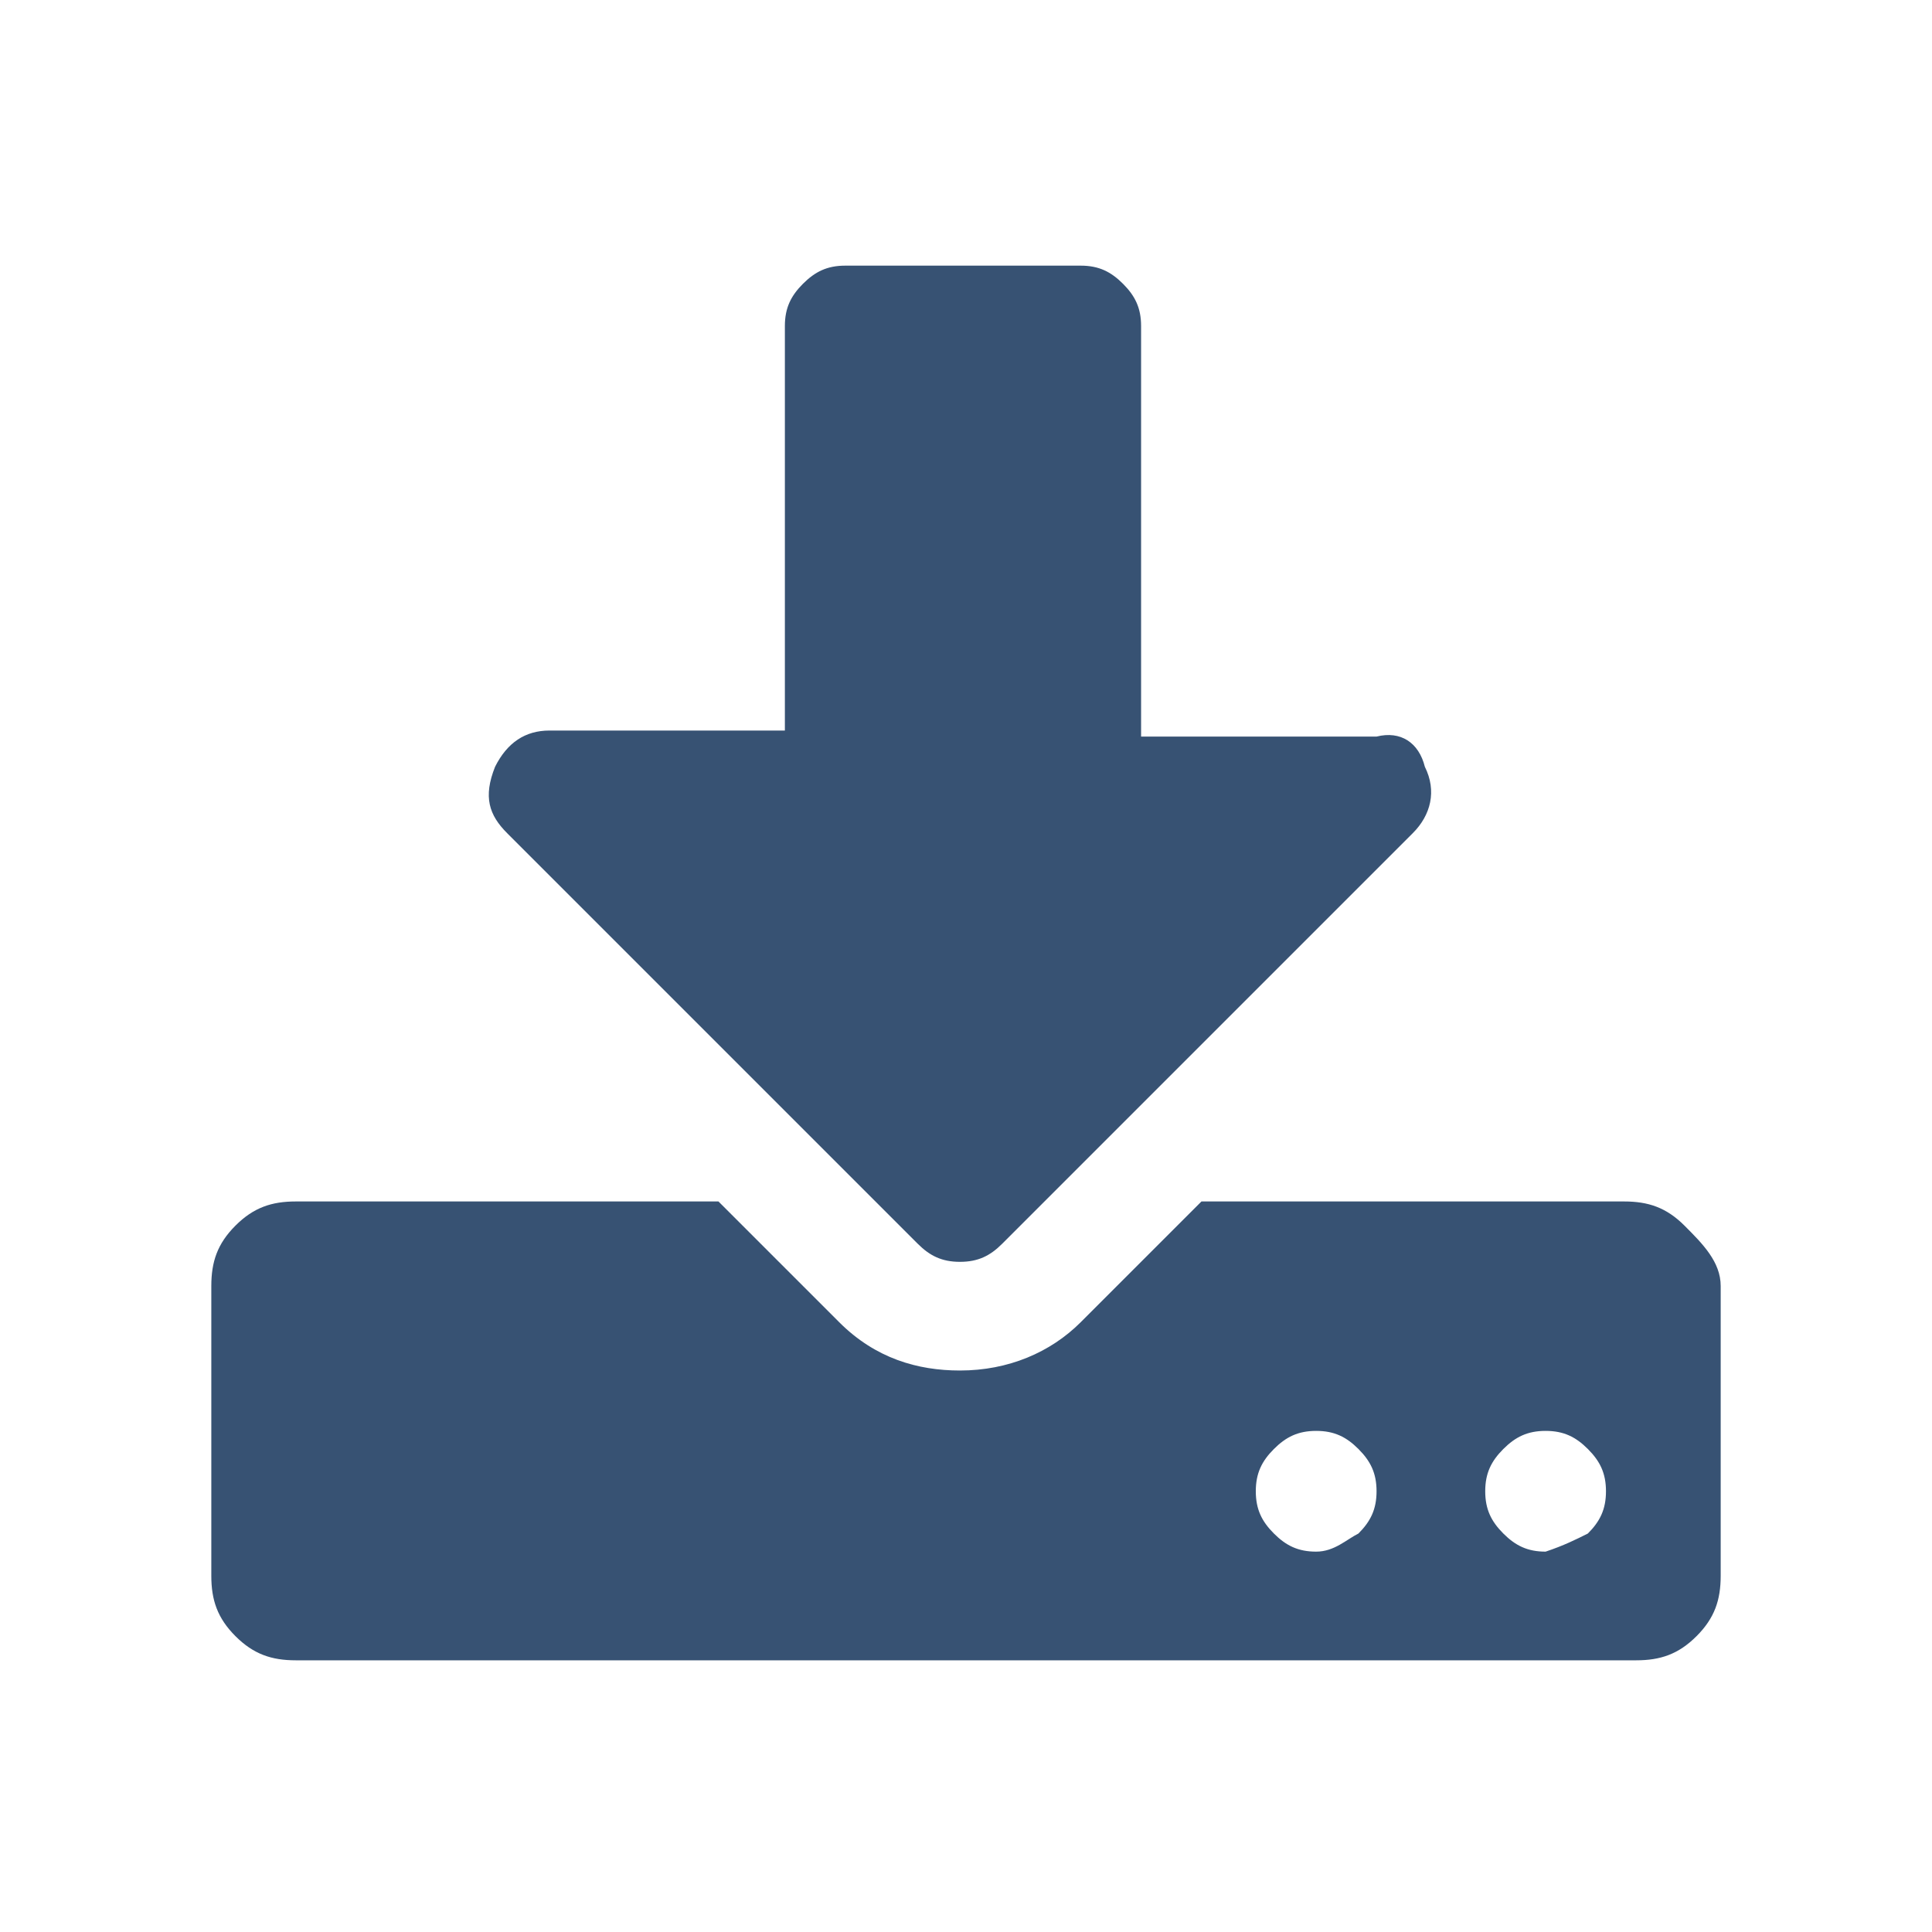
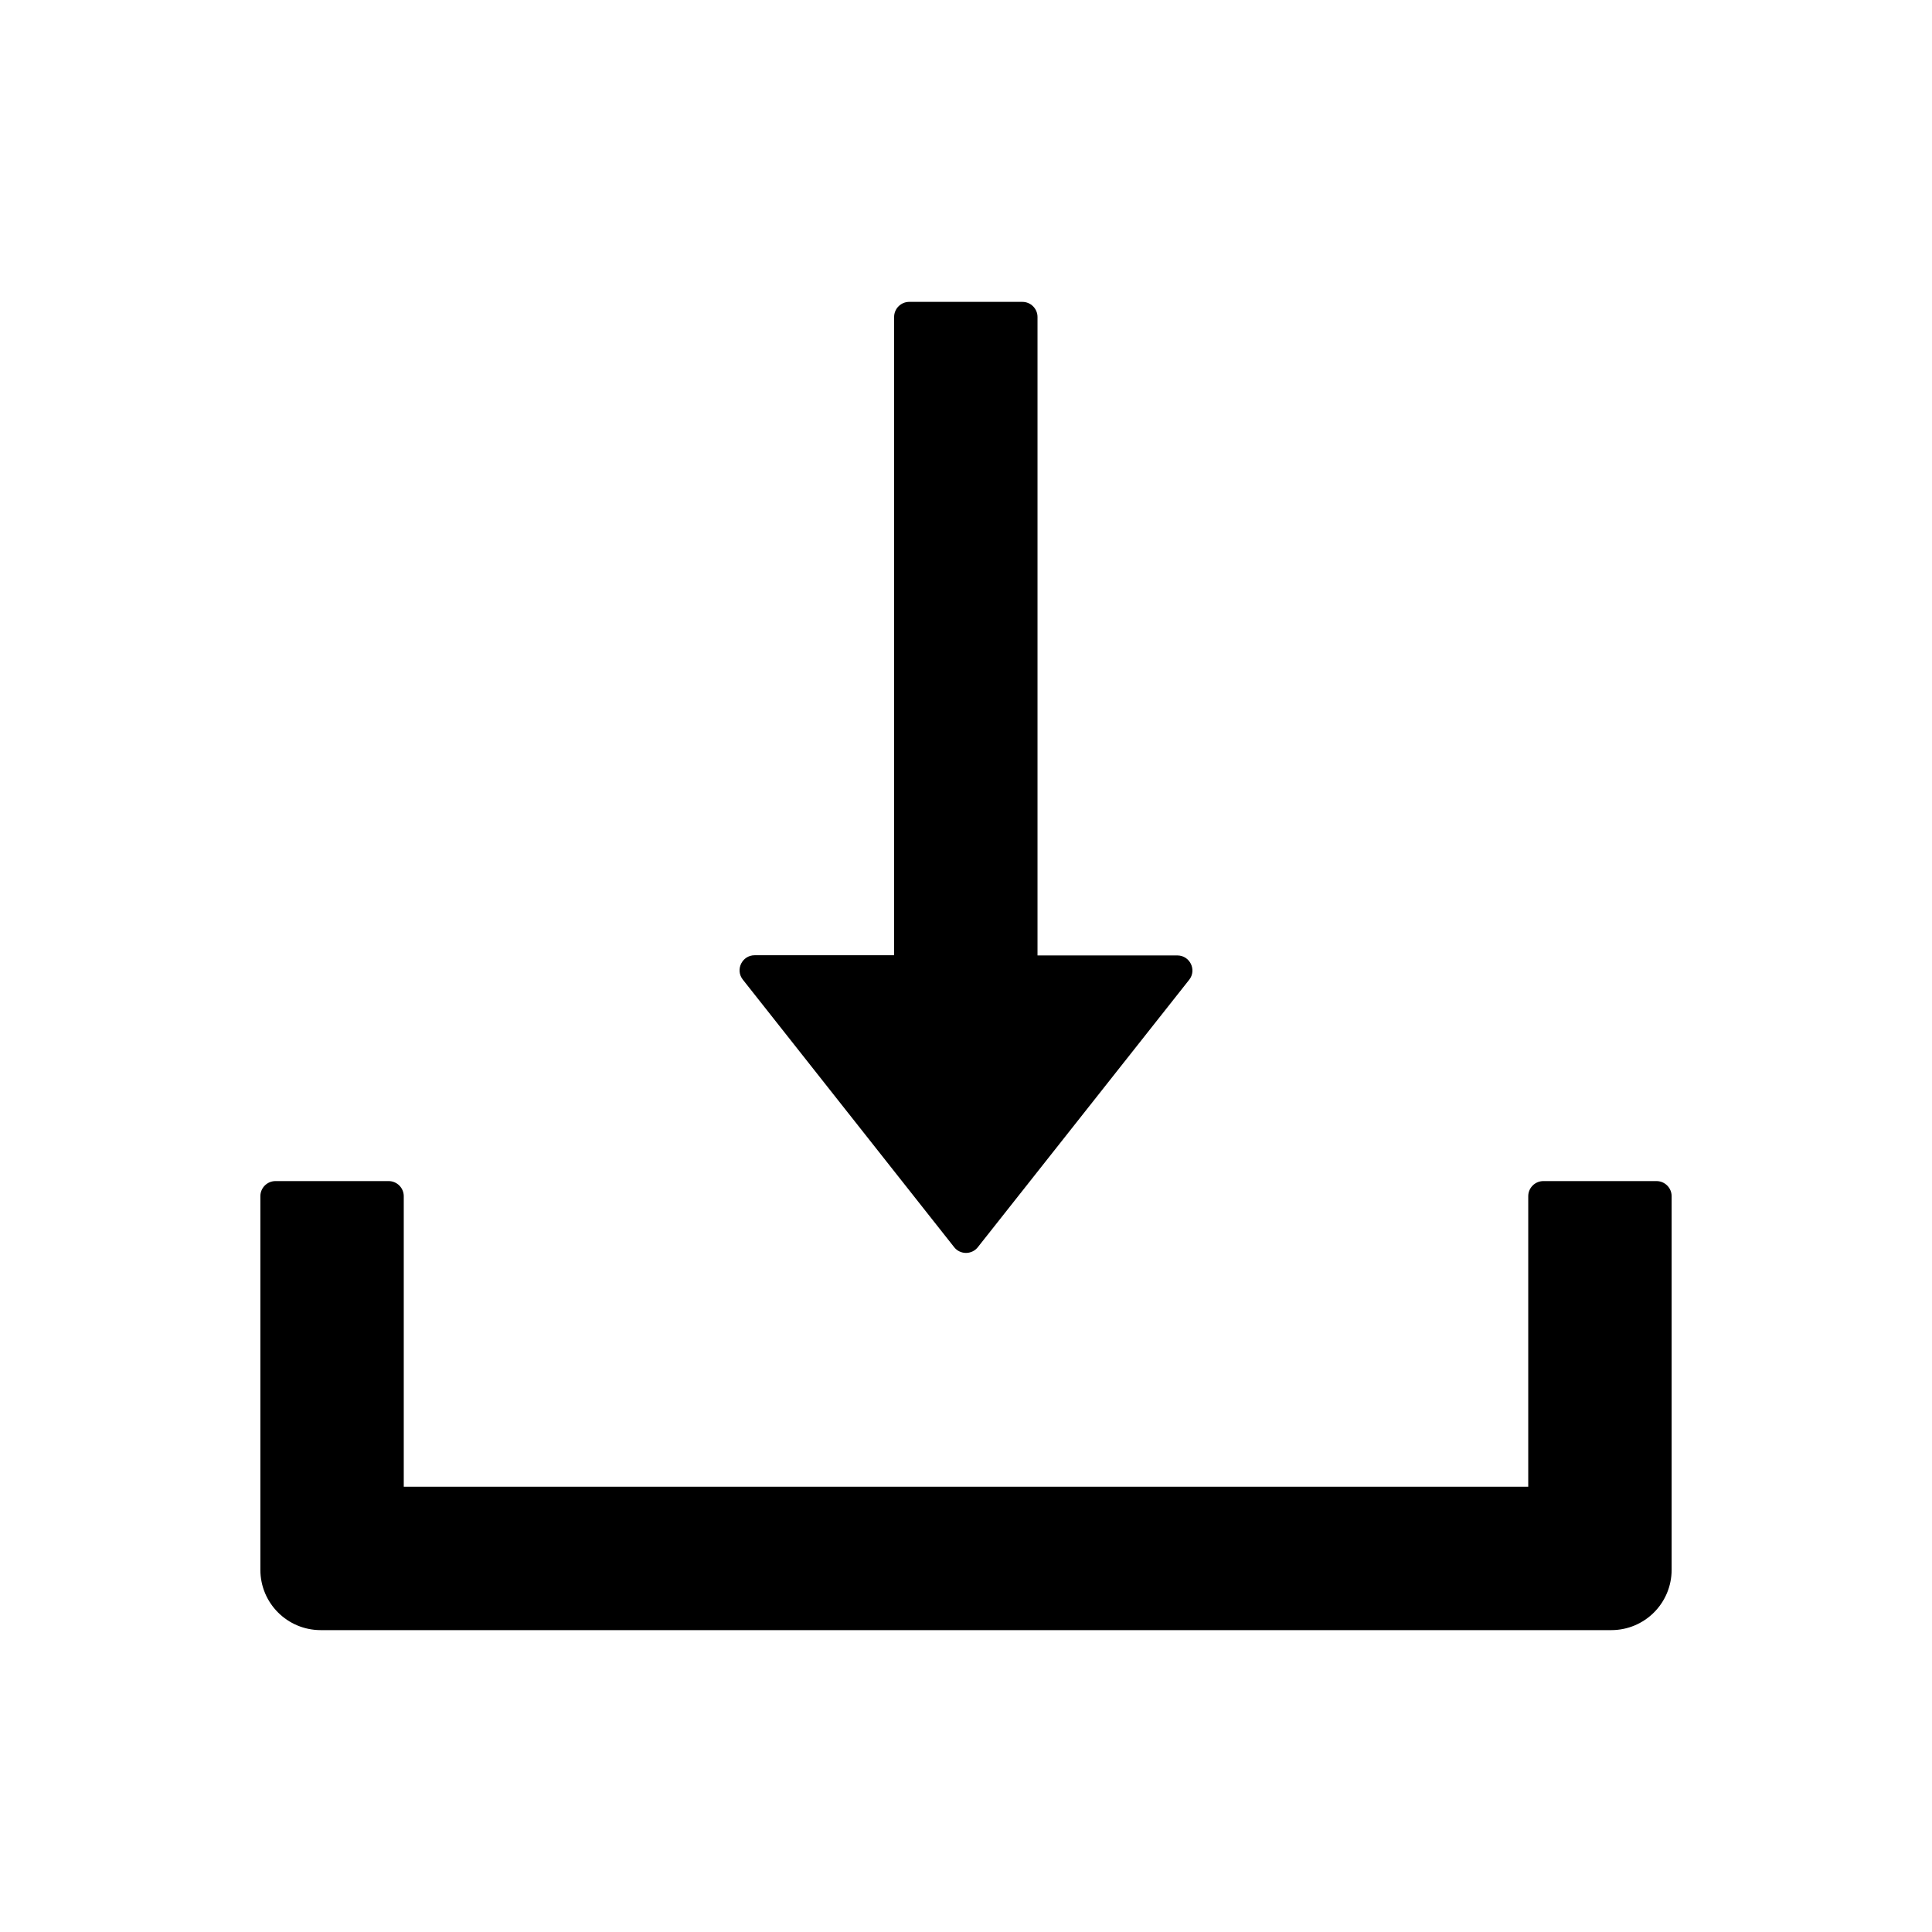
- <svg xmlns="http://www.w3.org/2000/svg" viewBox="0 0 32 32">
-   <path fill="#375273" d="M28.5 21.3v4.8c0 .4-.1.7-.4 1s-.6.4-1 .4H4.9c-.4 0-.7-.1-1-.4s-.4-.6-.4-1v-4.8c0-.4.1-.7.4-1s.6-.4 1-.4h7l2 2c.6.6 1.3.8 2 .8.8 0 1.5-.3 2-.8l2-2h7c.4 0 .7.1 1 .4s.6.6.6 1zm-4.9-8.6c.2.4.1.8-.2 1.1l-6.8 6.8c-.2.2-.4.3-.7.3-.3 0-.5-.1-.7-.3l-6.8-6.8c-.3-.3-.4-.6-.2-1.1.2-.4.5-.6.9-.6H13V5.4c0-.3.1-.5.3-.7.2-.2.4-.3.7-.3h3.9c.3 0 .5.1.7.3s.3.4.3.7v6.8h3.9c.4-.1.7.1.8.5zm-1.1 12.7c.2-.2.3-.4.3-.7 0-.3-.1-.5-.3-.7-.2-.2-.4-.3-.7-.3s-.5.1-.7.3c-.2.2-.3.4-.3.7 0 .3.1.5.3.7.2.2.4.3.7.3s.5-.2.7-.3zm3.8 0c.2-.2.3-.4.3-.7 0-.3-.1-.5-.3-.7s-.4-.3-.7-.3c-.3 0-.5.1-.7.3s-.3.4-.3.7c0 .3.1.5.3.7s.4.3.7.3c.3-.1.5-.2.7-.3z" />
+ <svg xmlns="http://www.w3.org/2000/svg" t="1635778194839" class="icon" viewBox="0 0 1024 1024" version="1.1" p-id="9780" width="32" height="32">
+   <defs>
+     <style type="text/css" />
+   </defs>
+   <path d="M505.7 661c3.2 4.1 9.4 4.1 12.6 0l112-141.7c4.1-5.2 0.4-12.9-6.3-12.9h-74.1V168c0-4.4-3.6-8-8-8h-60c-4.4 0-8 3.6-8 8v338.3H400c-6.7 0-10.4 7.7-6.3 12.9l112 141.8z" p-id="9781" />
+   <path d="M878 626h-60c-4.4 0-8 3.6-8 8v154H214V634c0-4.4-3.6-8-8-8h-60c-4.4 0-8 3.6-8 8v198c0 17.7 14.3 32 32 32h684c17.7 0 32-14.3 32-32V634c0-4.4-3.6-8-8-8z" p-id="9782" />
</svg>
